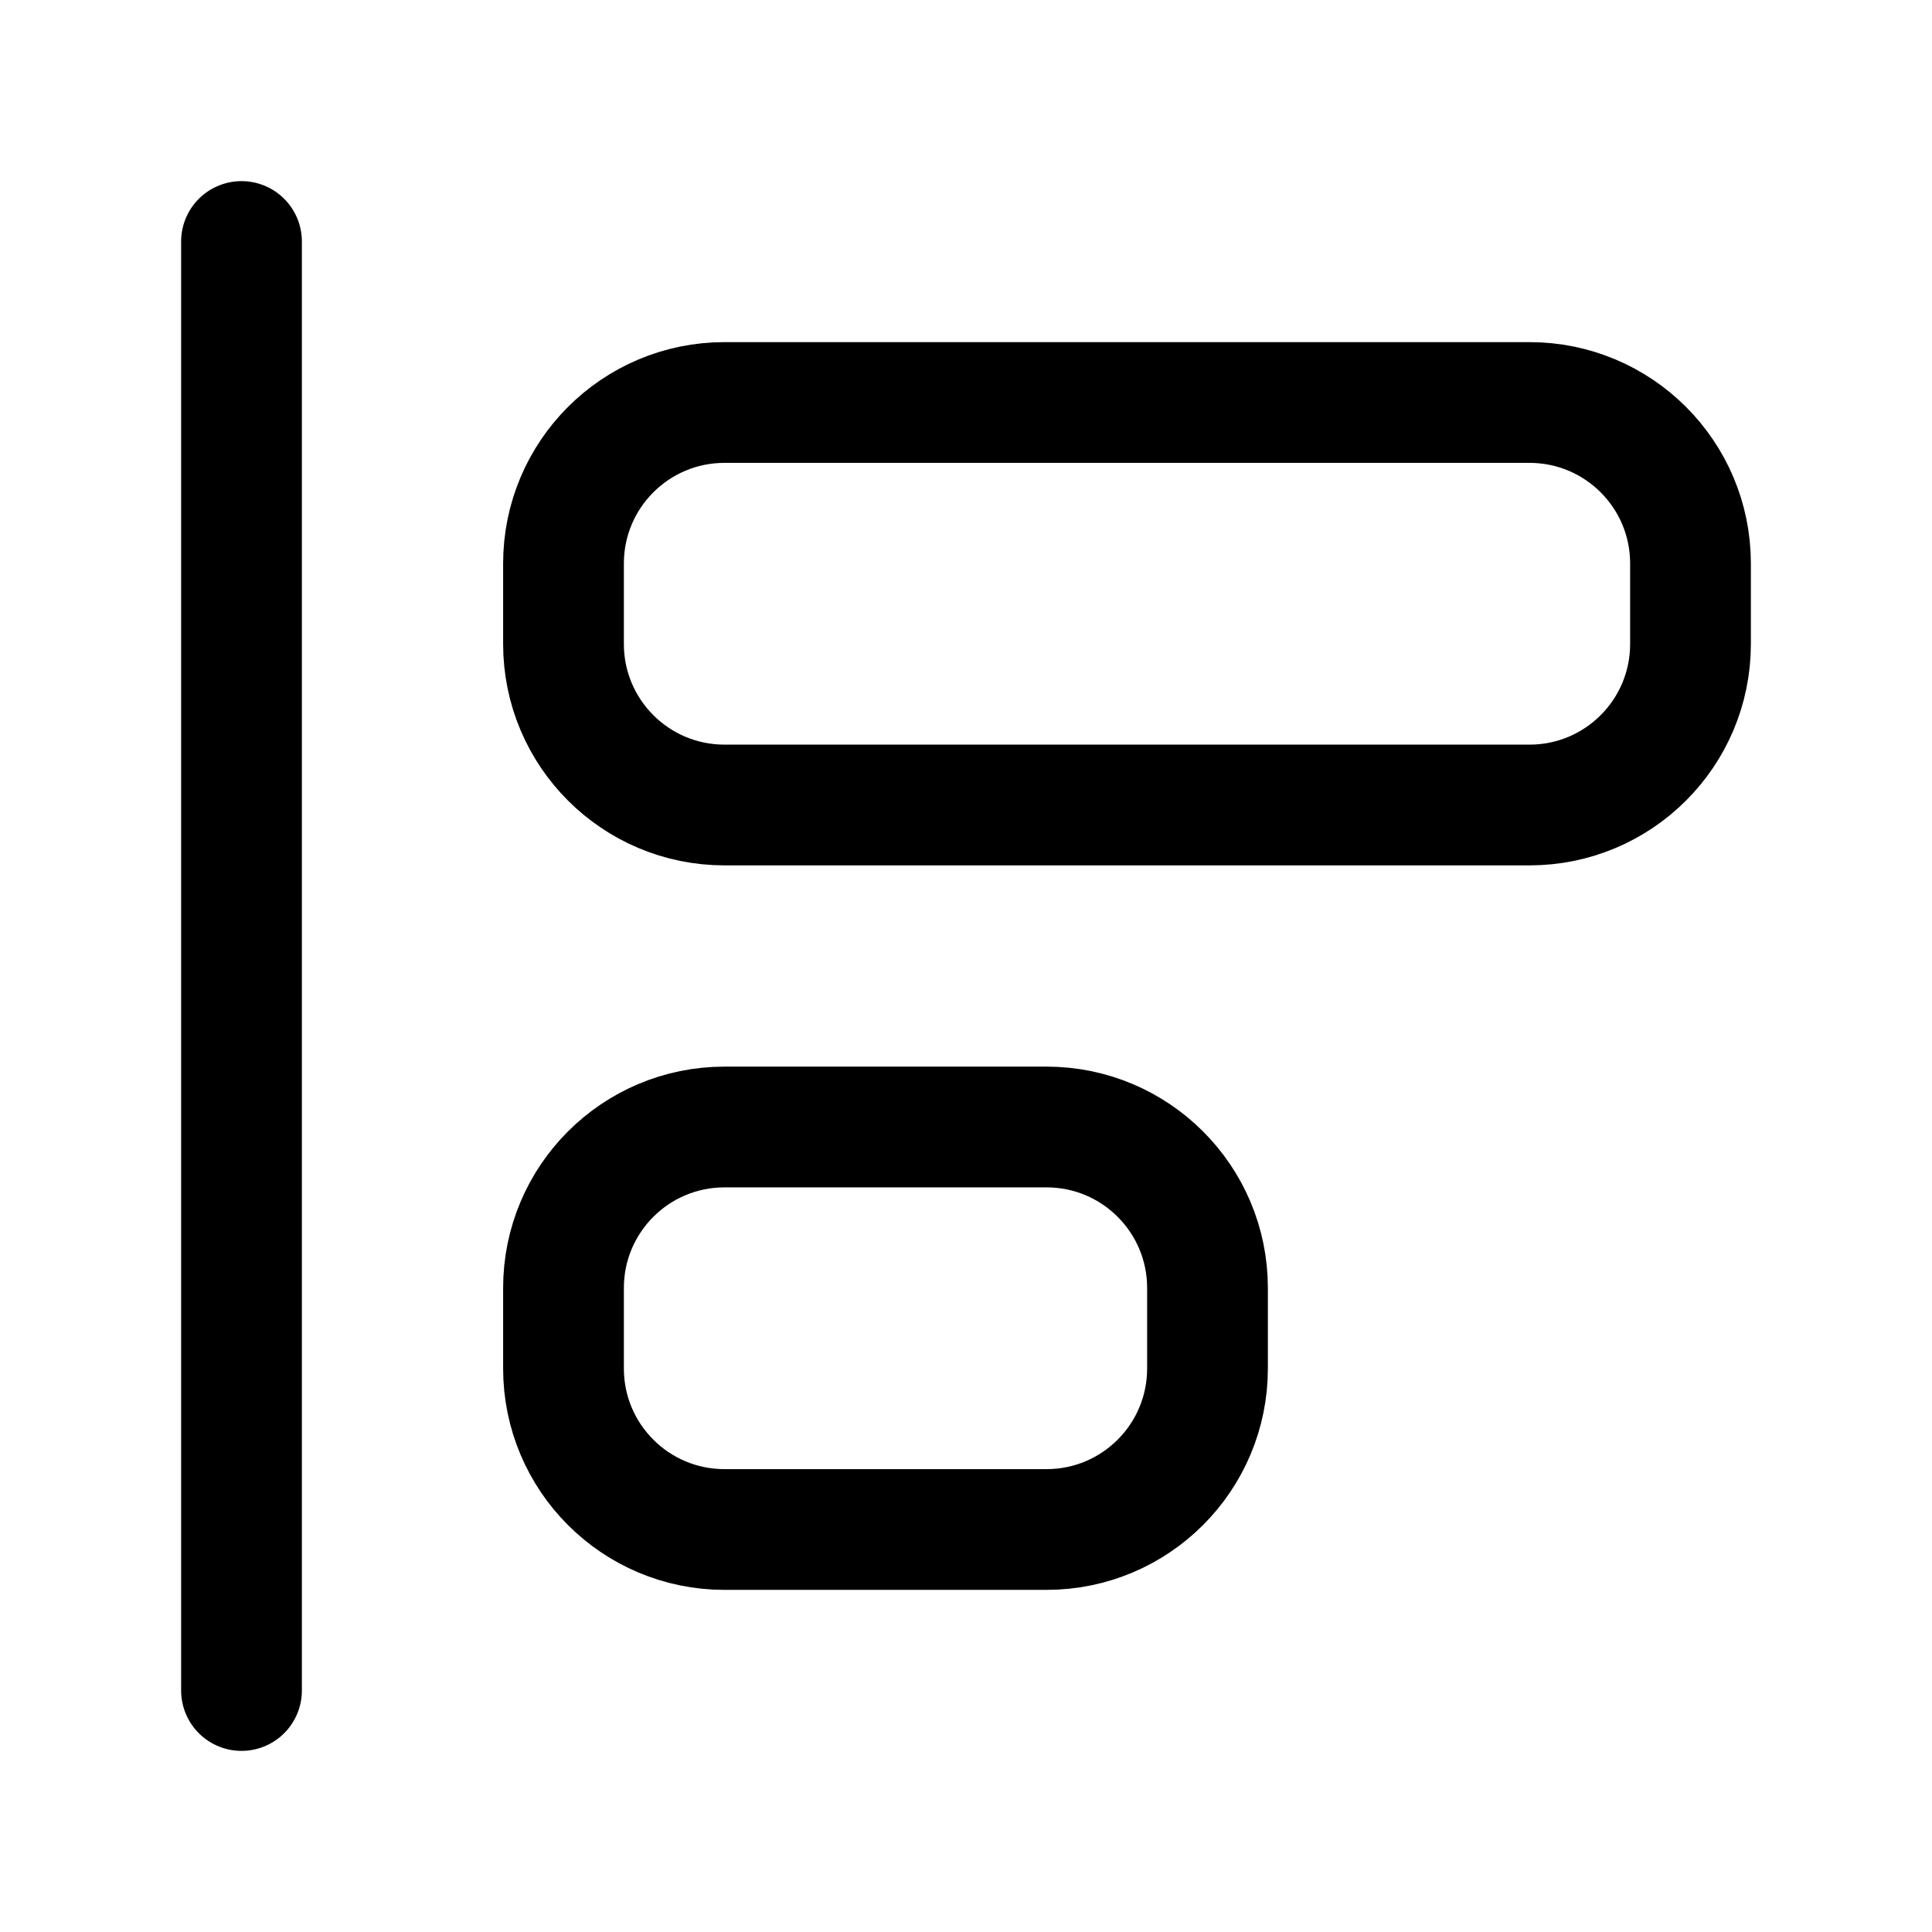
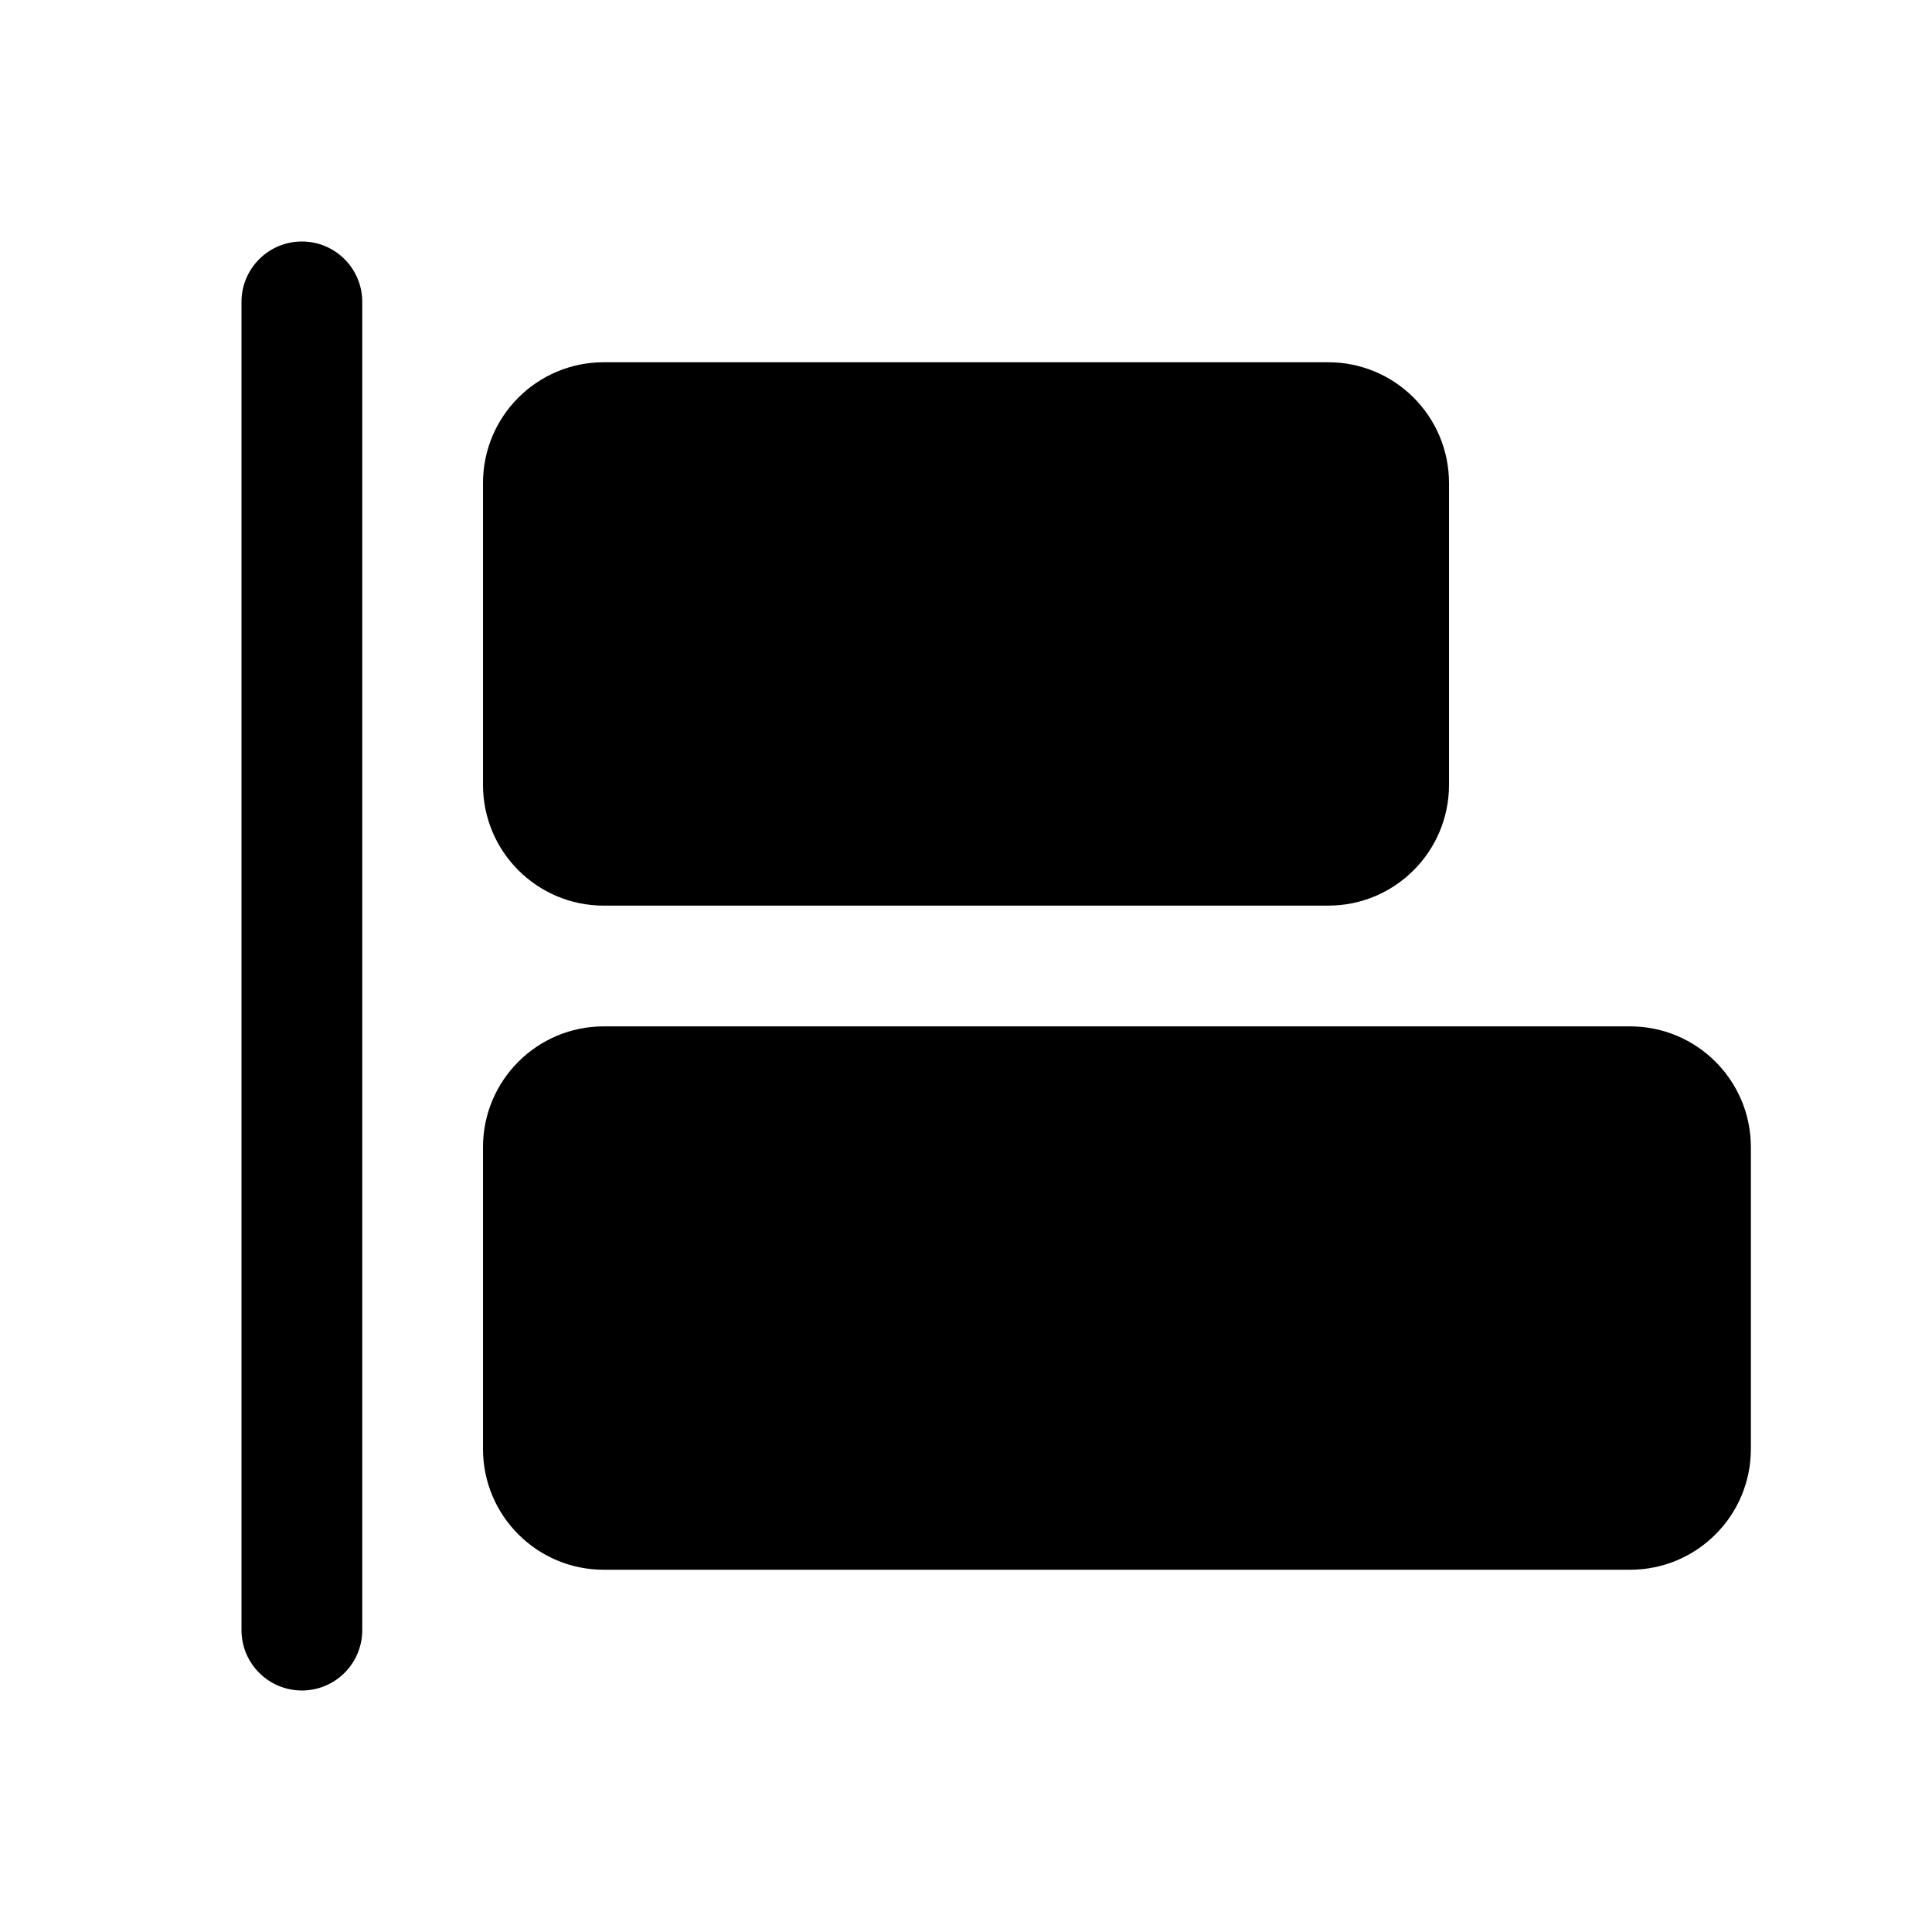
- <svg xmlns="http://www.w3.org/2000/svg" width="24" height="24" viewBox="0 0 24 24" fill="none">
-   <path d="M9 5L19 5C20.105 5 21 5.895 21 7V8C21 9.105 20.105 10 19 10H9C7.895 10 7 9.105 7 8V7C7 5.895 7.895 5 9 5Z" stroke="currentColor" stroke-linecap="round" stroke-linejoin="round" stroke-width="1.5" />
-   <path d="M9 14L13 14C14.105 14 15 14.895 15 16V17C15 18.105 14.105 19 13 19H9C7.895 19 7 18.105 7 17V16C7 14.895 7.895 14 9 14Z" stroke="currentColor" stroke-linecap="round" stroke-linejoin="round" stroke-width="1.5" />
-   <path d="M3 3V21" stroke="currentColor" stroke-linecap="round" stroke-linejoin="round" stroke-width="1.5" />
+ <svg xmlns="http://www.w3.org/2000/svg" viewBox="0 0 256 256" fill="currentColor">
+   <path d="M232,152v40a16,16,0,0,1-16,16H80a16,16,0,0,1-16-16V152a16,16,0,0,1,16-16H216A16,16,0,0,1,232,152ZM40,32a8,8,0,0,0-8,8V216a8,8,0,0,0,16,0V40A8,8,0,0,0,40,32Zm40,88h96a16,16,0,0,0,16-16V64a16,16,0,0,0-16-16H80A16,16,0,0,0,64,64v40A16,16,0,0,0,80,120Z" />
</svg>
